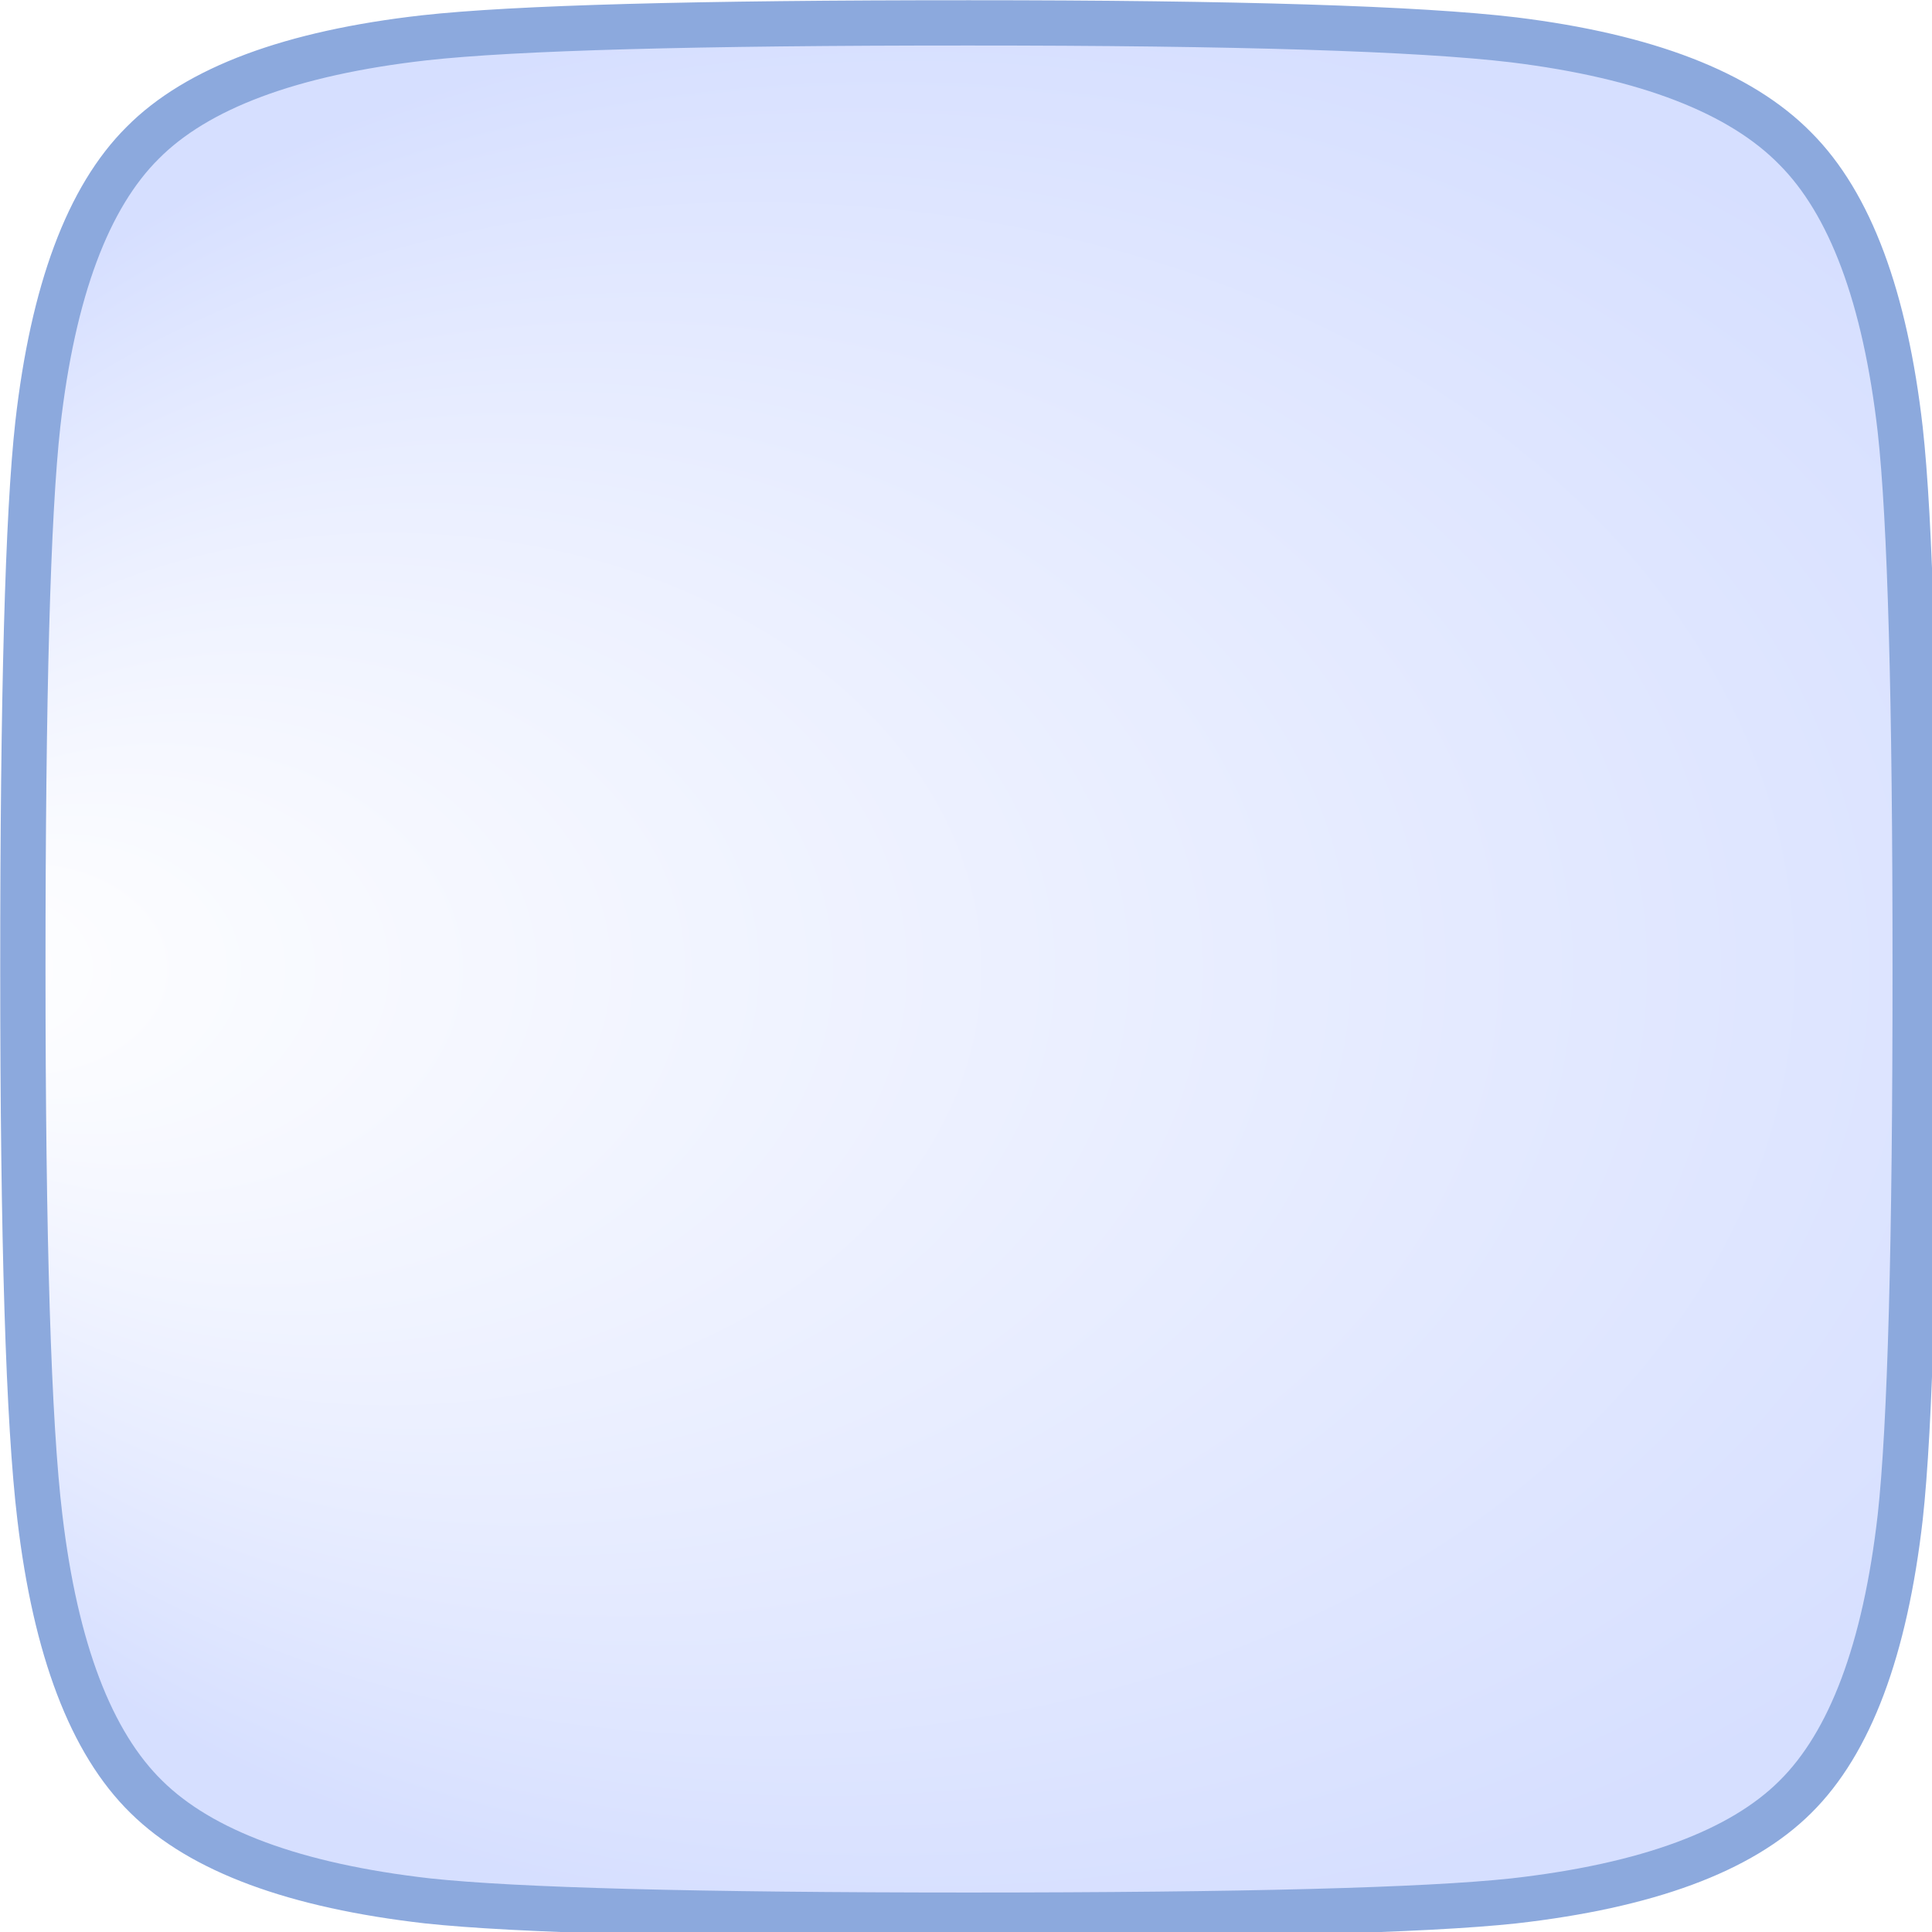
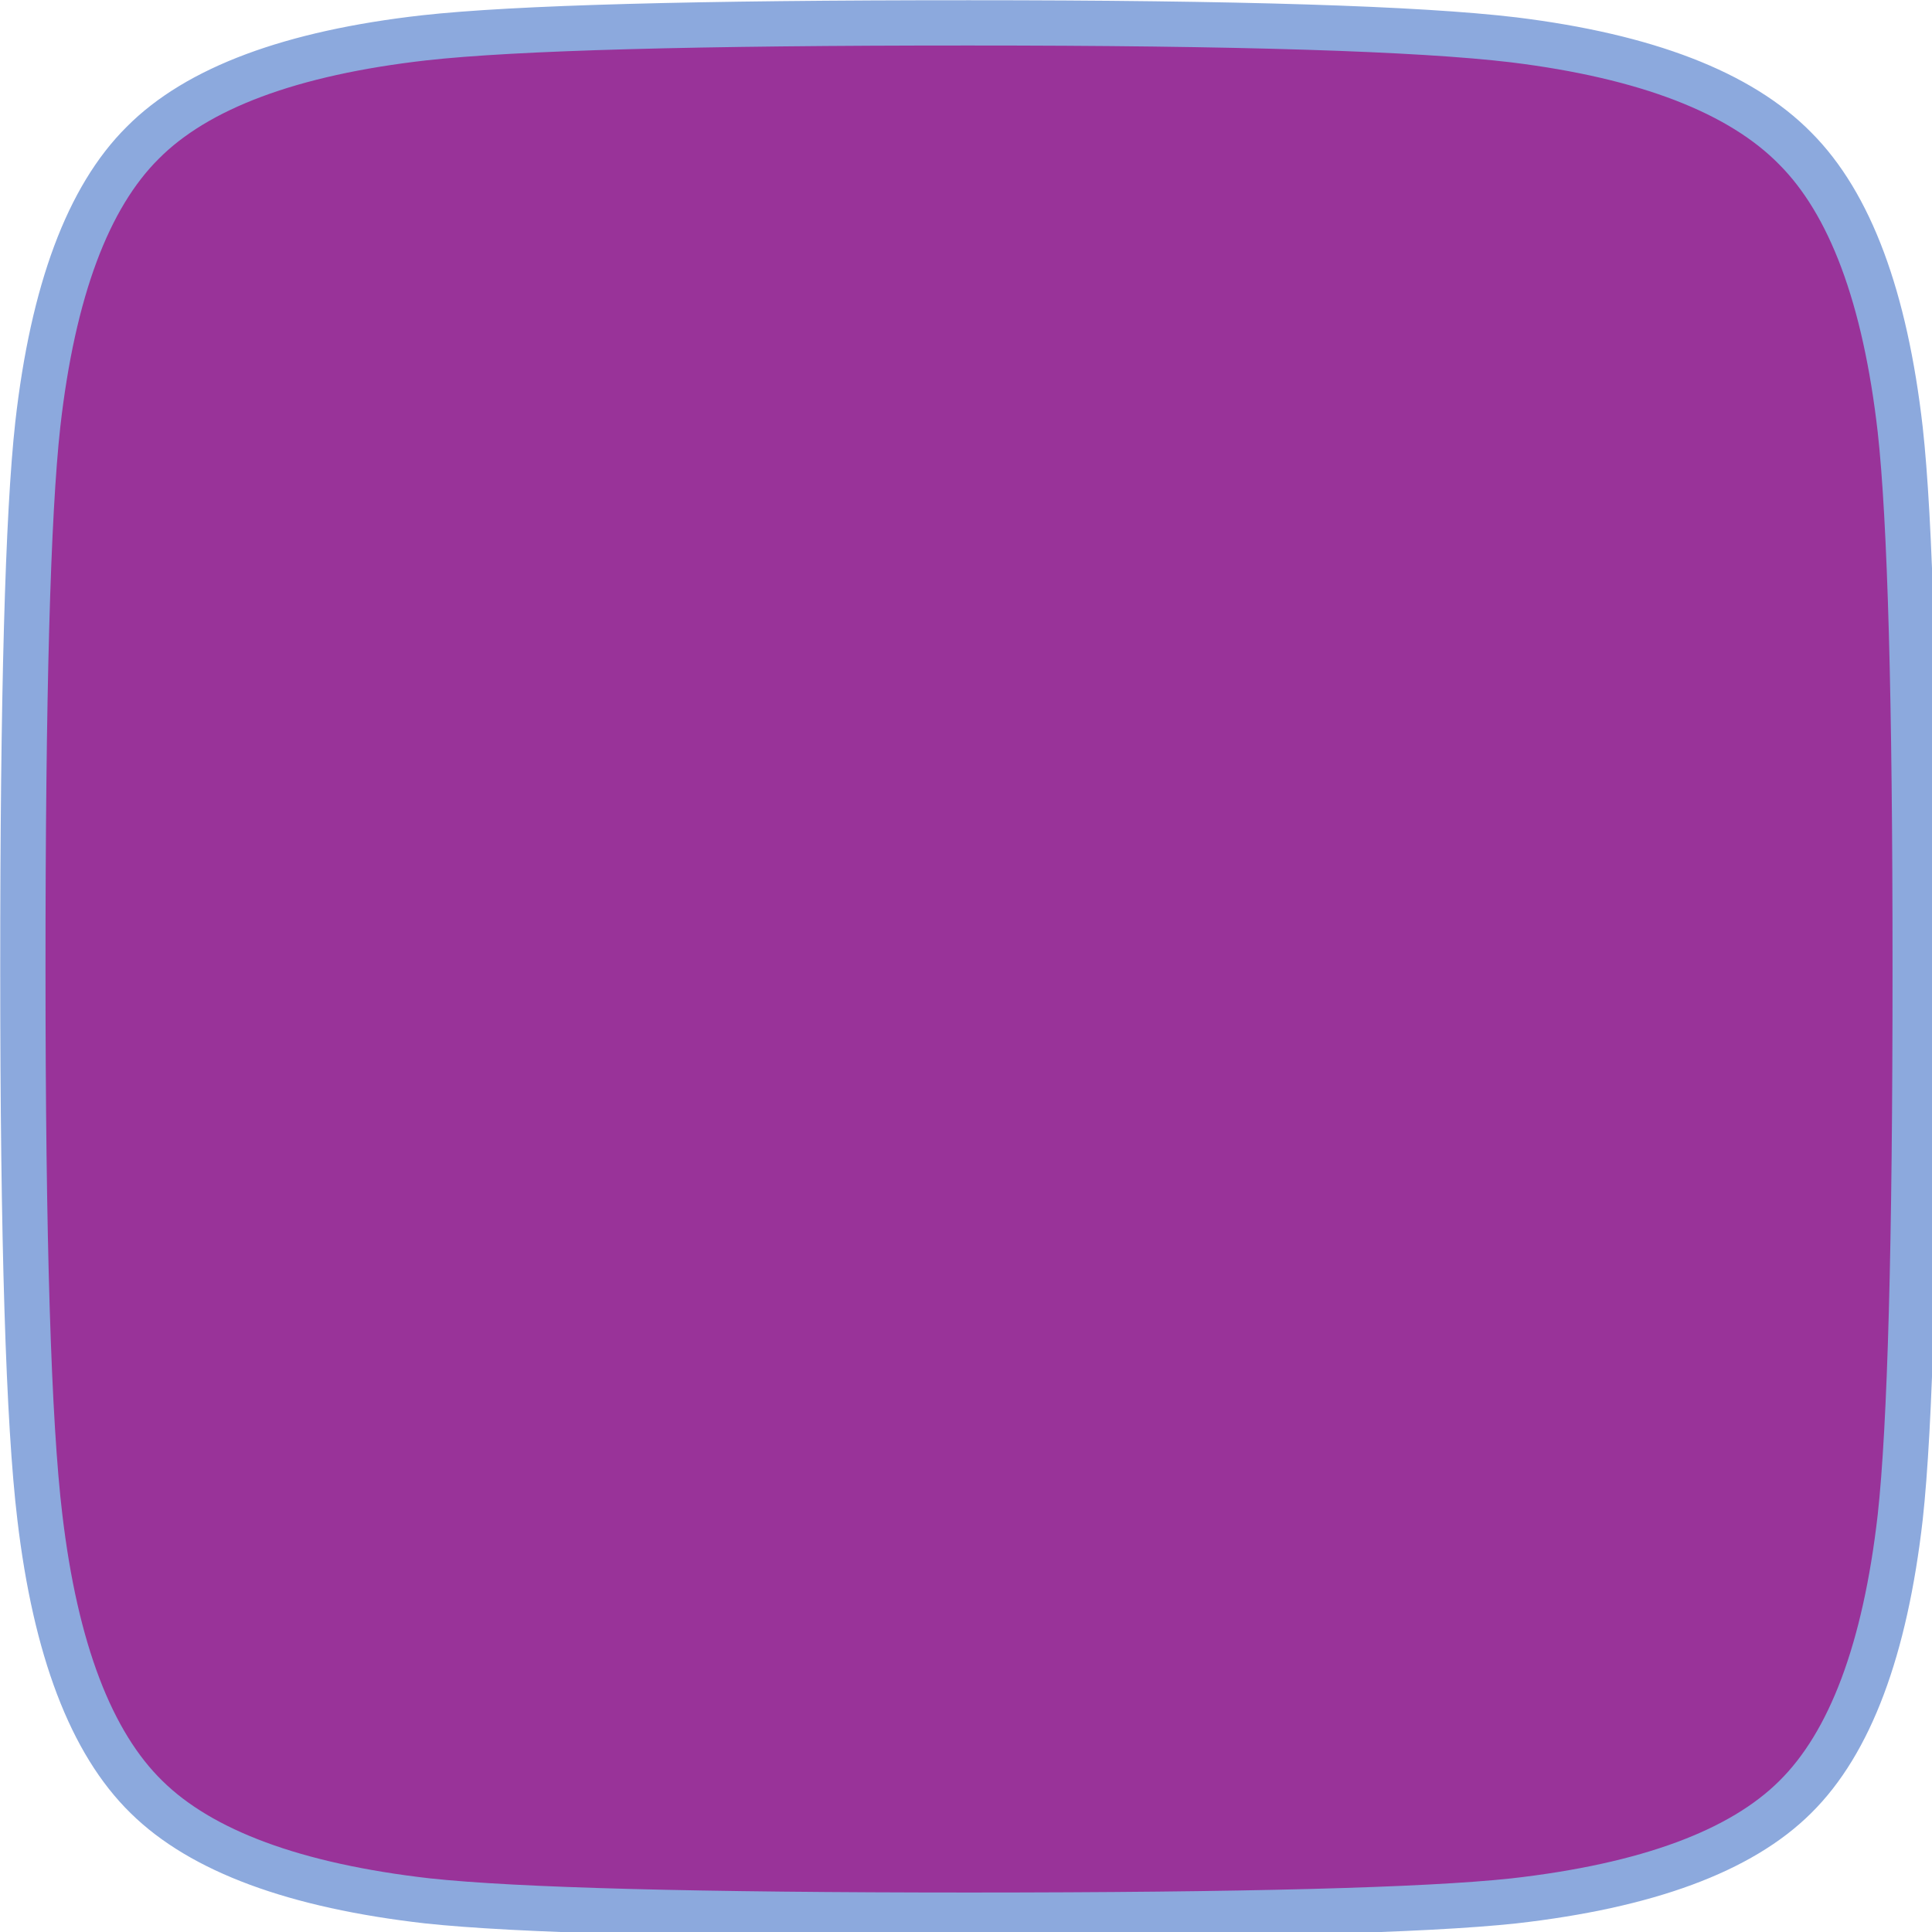
<svg xmlns="http://www.w3.org/2000/svg" xmlns:xlink="http://www.w3.org/1999/xlink" version="1.1" preserveAspectRatio="none" x="0px" y="0px" width="128px" height="128px" viewBox="0 0 128 128">
  <defs>
    <radialGradient id="Gradient_1" gradientUnits="userSpaceOnUse" cx="0" cy="0" r="70.838" fx="-3.5210666569337908e-15" fy="57.503" gradientTransform="matrix( 0, 1, -1.358391, 0, 0,0) " spreadMethod="pad">
-       <stop offset="0%" stop-color="#FFFFFF" stop-opacity="0.8" />
-       <stop offset="100%" stop-color="#CCD7FF" stop-opacity="0.8" />
+       <stop offset="0%" stop-color="#800080" stop-opacity="0.8" />
+       <stop offset="100%" stop-color="#800080" stop-opacity="0.8" />
    </radialGradient>
    <g id="Body_Parts_Characters_Ice_Cube_Ice_Cube_Side_0_Layer0_0_FILL">
      <path fill="url(#Gradient_1)" stroke="none" d=" M 40.1 -68.4 Q 29.593 -69.652 0 -69.65 -30.151 -69.658 -40.1 -68.55 -54.816 -66.882 -60.85 -60.85 -66.882 -54.816 -68.55 -40.1 -69.658 -30.151 -69.65 0 -69.652 29.962 -68.4 40.35 -66.669 54.969 -60.55 60.95 -54.484 66.934 -39.85 68.6 -30.095 69.647 0 69.65 30.359 69.647 40.1 68.6 54.816 66.934 60.8 60.95 66.882 54.969 68.55 40.35 69.657 30.31 69.65 0 69.657 -29.742 68.55 -39.7 66.882 -54.334 60.8 -60.4 54.746 -66.595 40.1 -68.4 Z" />
    </g>
    <path id="Body_Parts_Characters_Ice_Cube_Ice_Cube_Side_0_Layer0_0_1_STROKES" stroke="#8CA9DD" stroke-width="3" stroke-linejoin="round" stroke-linecap="round" fill="none" d=" M 36.09 -61.56 Q 49.272 -59.935 54.742 -54.36 60.193 -48.9 61.695 -35.73 62.691 -26.768 62.685 0 62.691 27.279 61.695 36.315 60.193 49.472 54.742 54.855 49.334 60.24 36.09 61.74 27.323 62.682 0 62.685 -27.086 62.682 -35.865 61.74 -49.035 60.24 -54.495 54.855 -60.002 49.472 -61.56 36.315 -62.687 26.966 -62.685 0 -62.691 -27.135 -61.695 -36.09 -60.193 -49.334 -54.742 -54.742 -49.334 -60.193 -36.09 -61.695 -27.135 -62.691 0 -62.685 26.634 -62.687 36.09 -61.56 Z" />
  </defs>
  <g transform="matrix( 1, 0, 0, 1, 64.2,64.2) ">
    <g transform="matrix( 0.8999939, 0, 0, 0.8999939, 0,0) ">
      <use xlink:href="#Body_Parts_Characters_Ice_Cube_Ice_Cube_Side_0_Layer0_0_FILL" />
      <use xlink:href="#Body_Parts_Characters_Ice_Cube_Ice_Cube_Side_0_Layer0_0_1_STROKES" transform="matrix( 1.111115, 0, 0, 1.111115, 0,0) " />
    </g>
  </g>
</svg>
